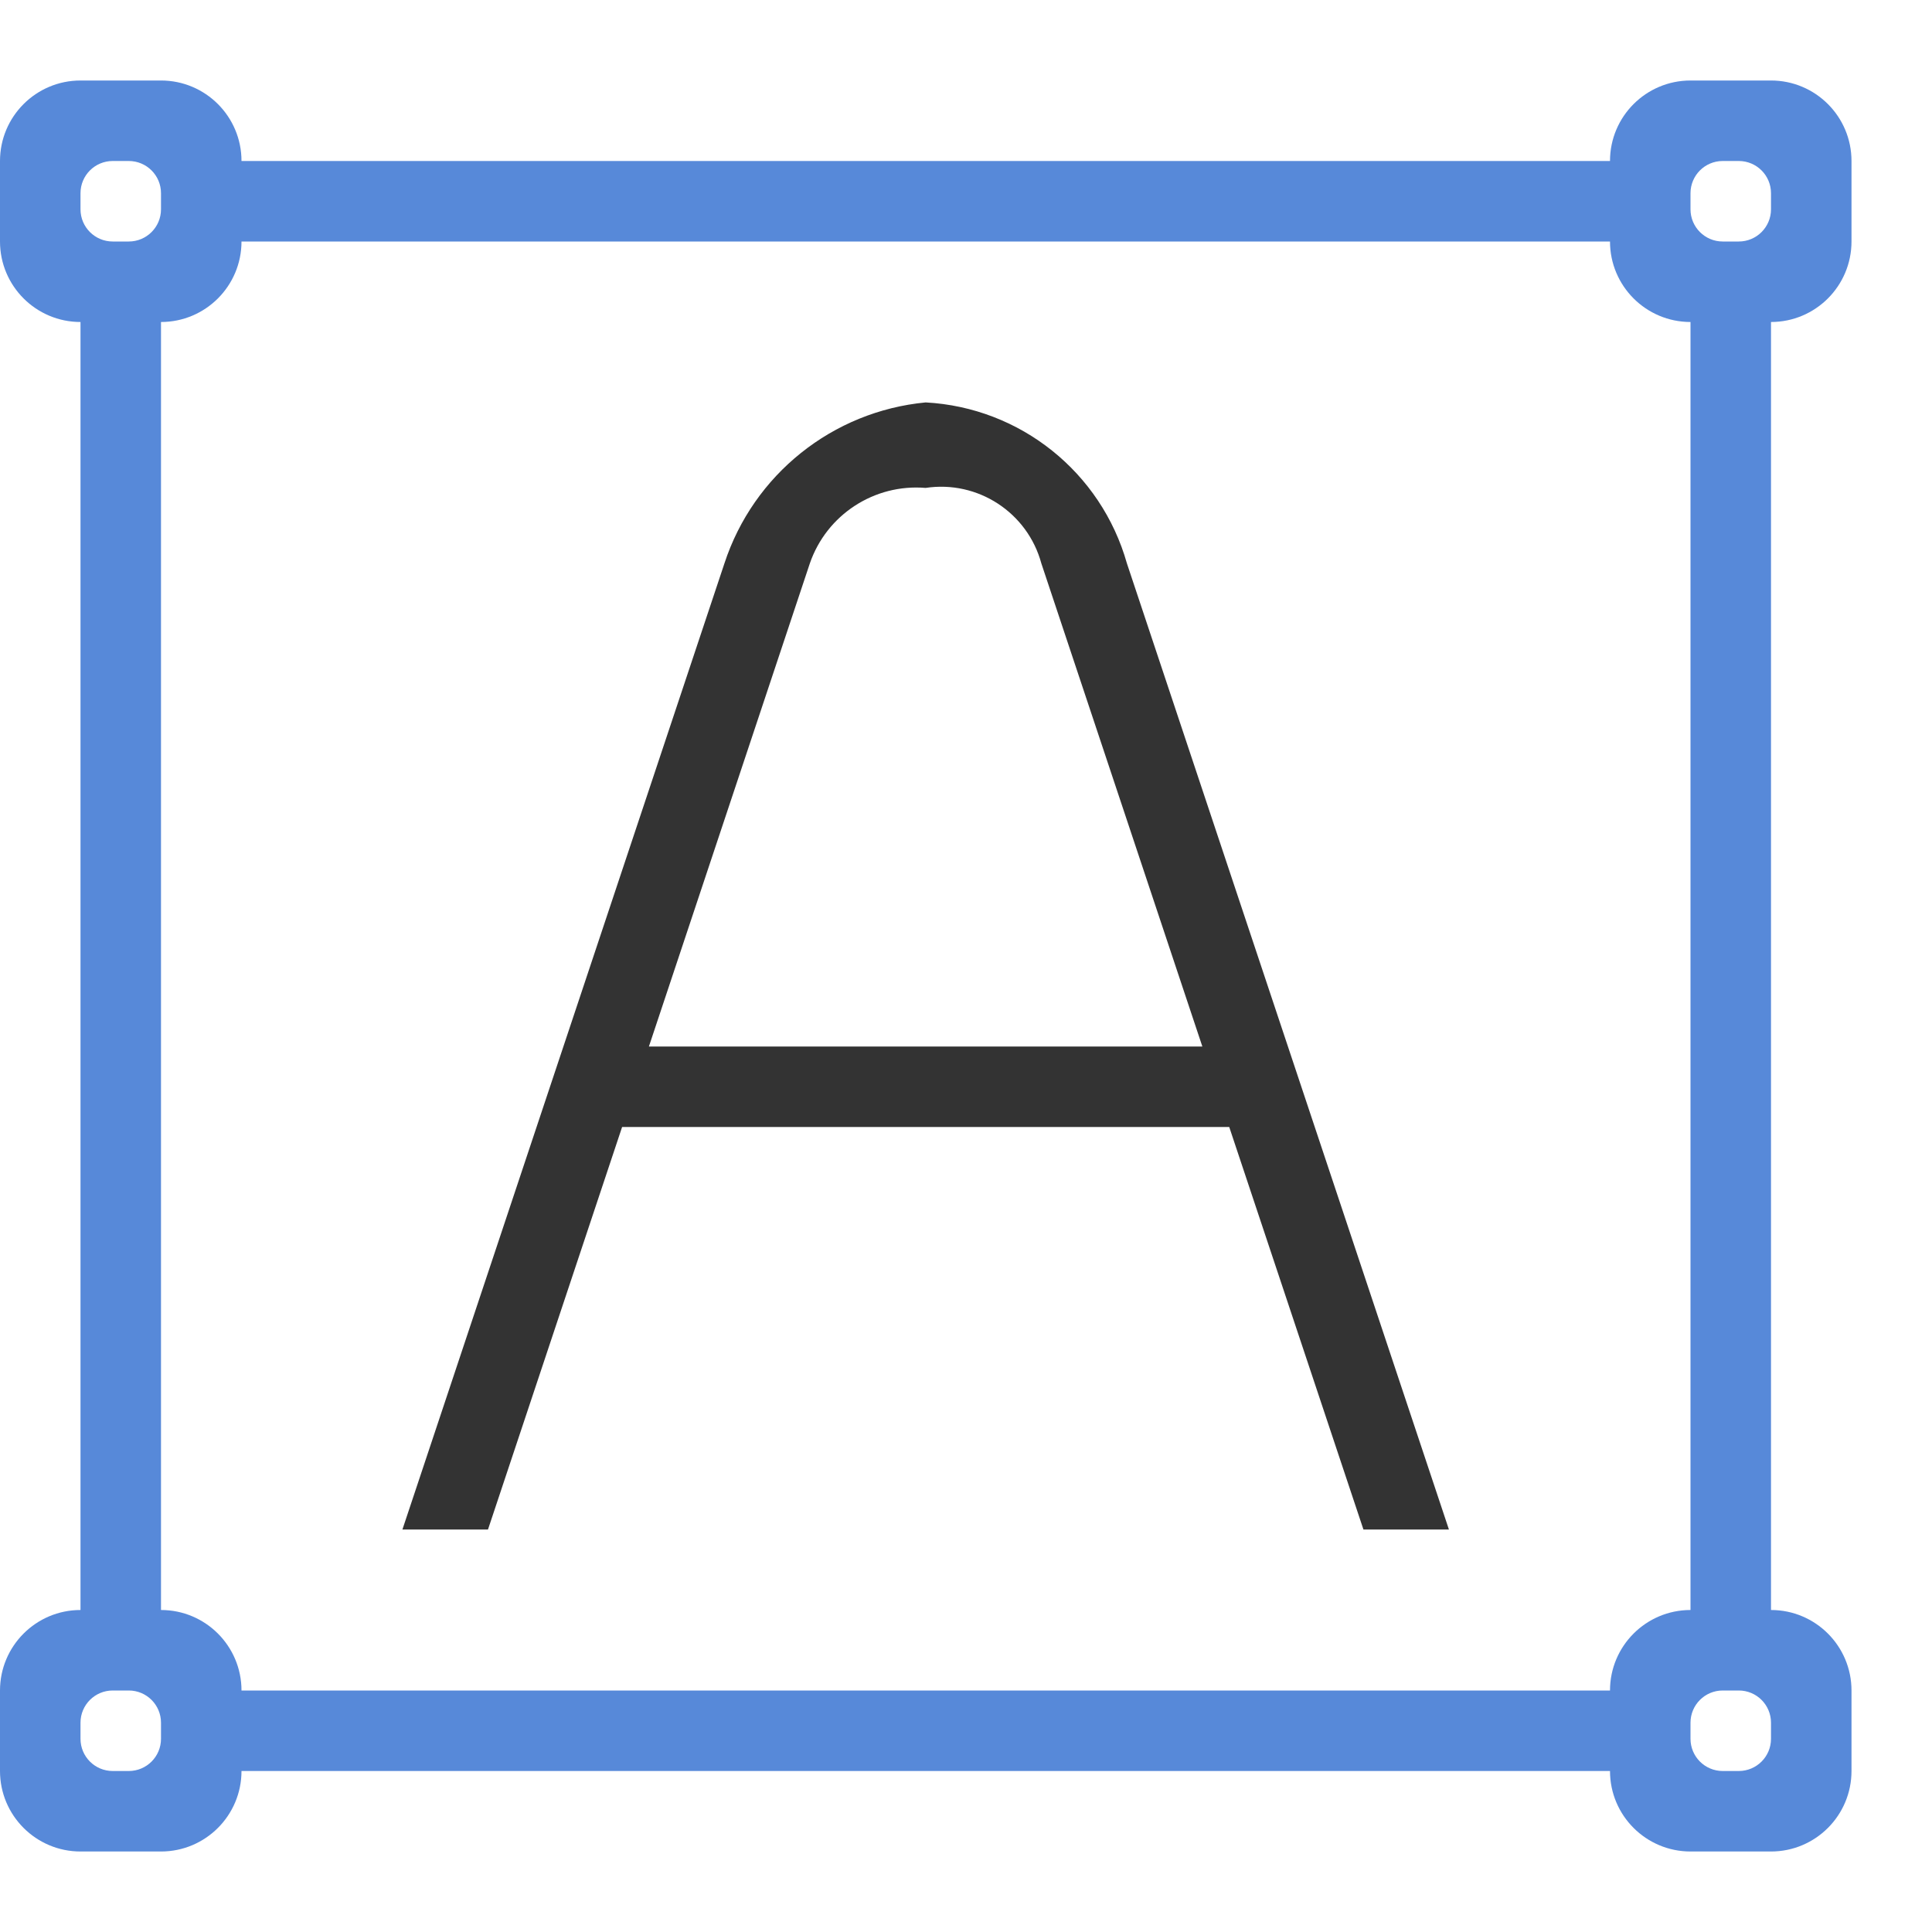
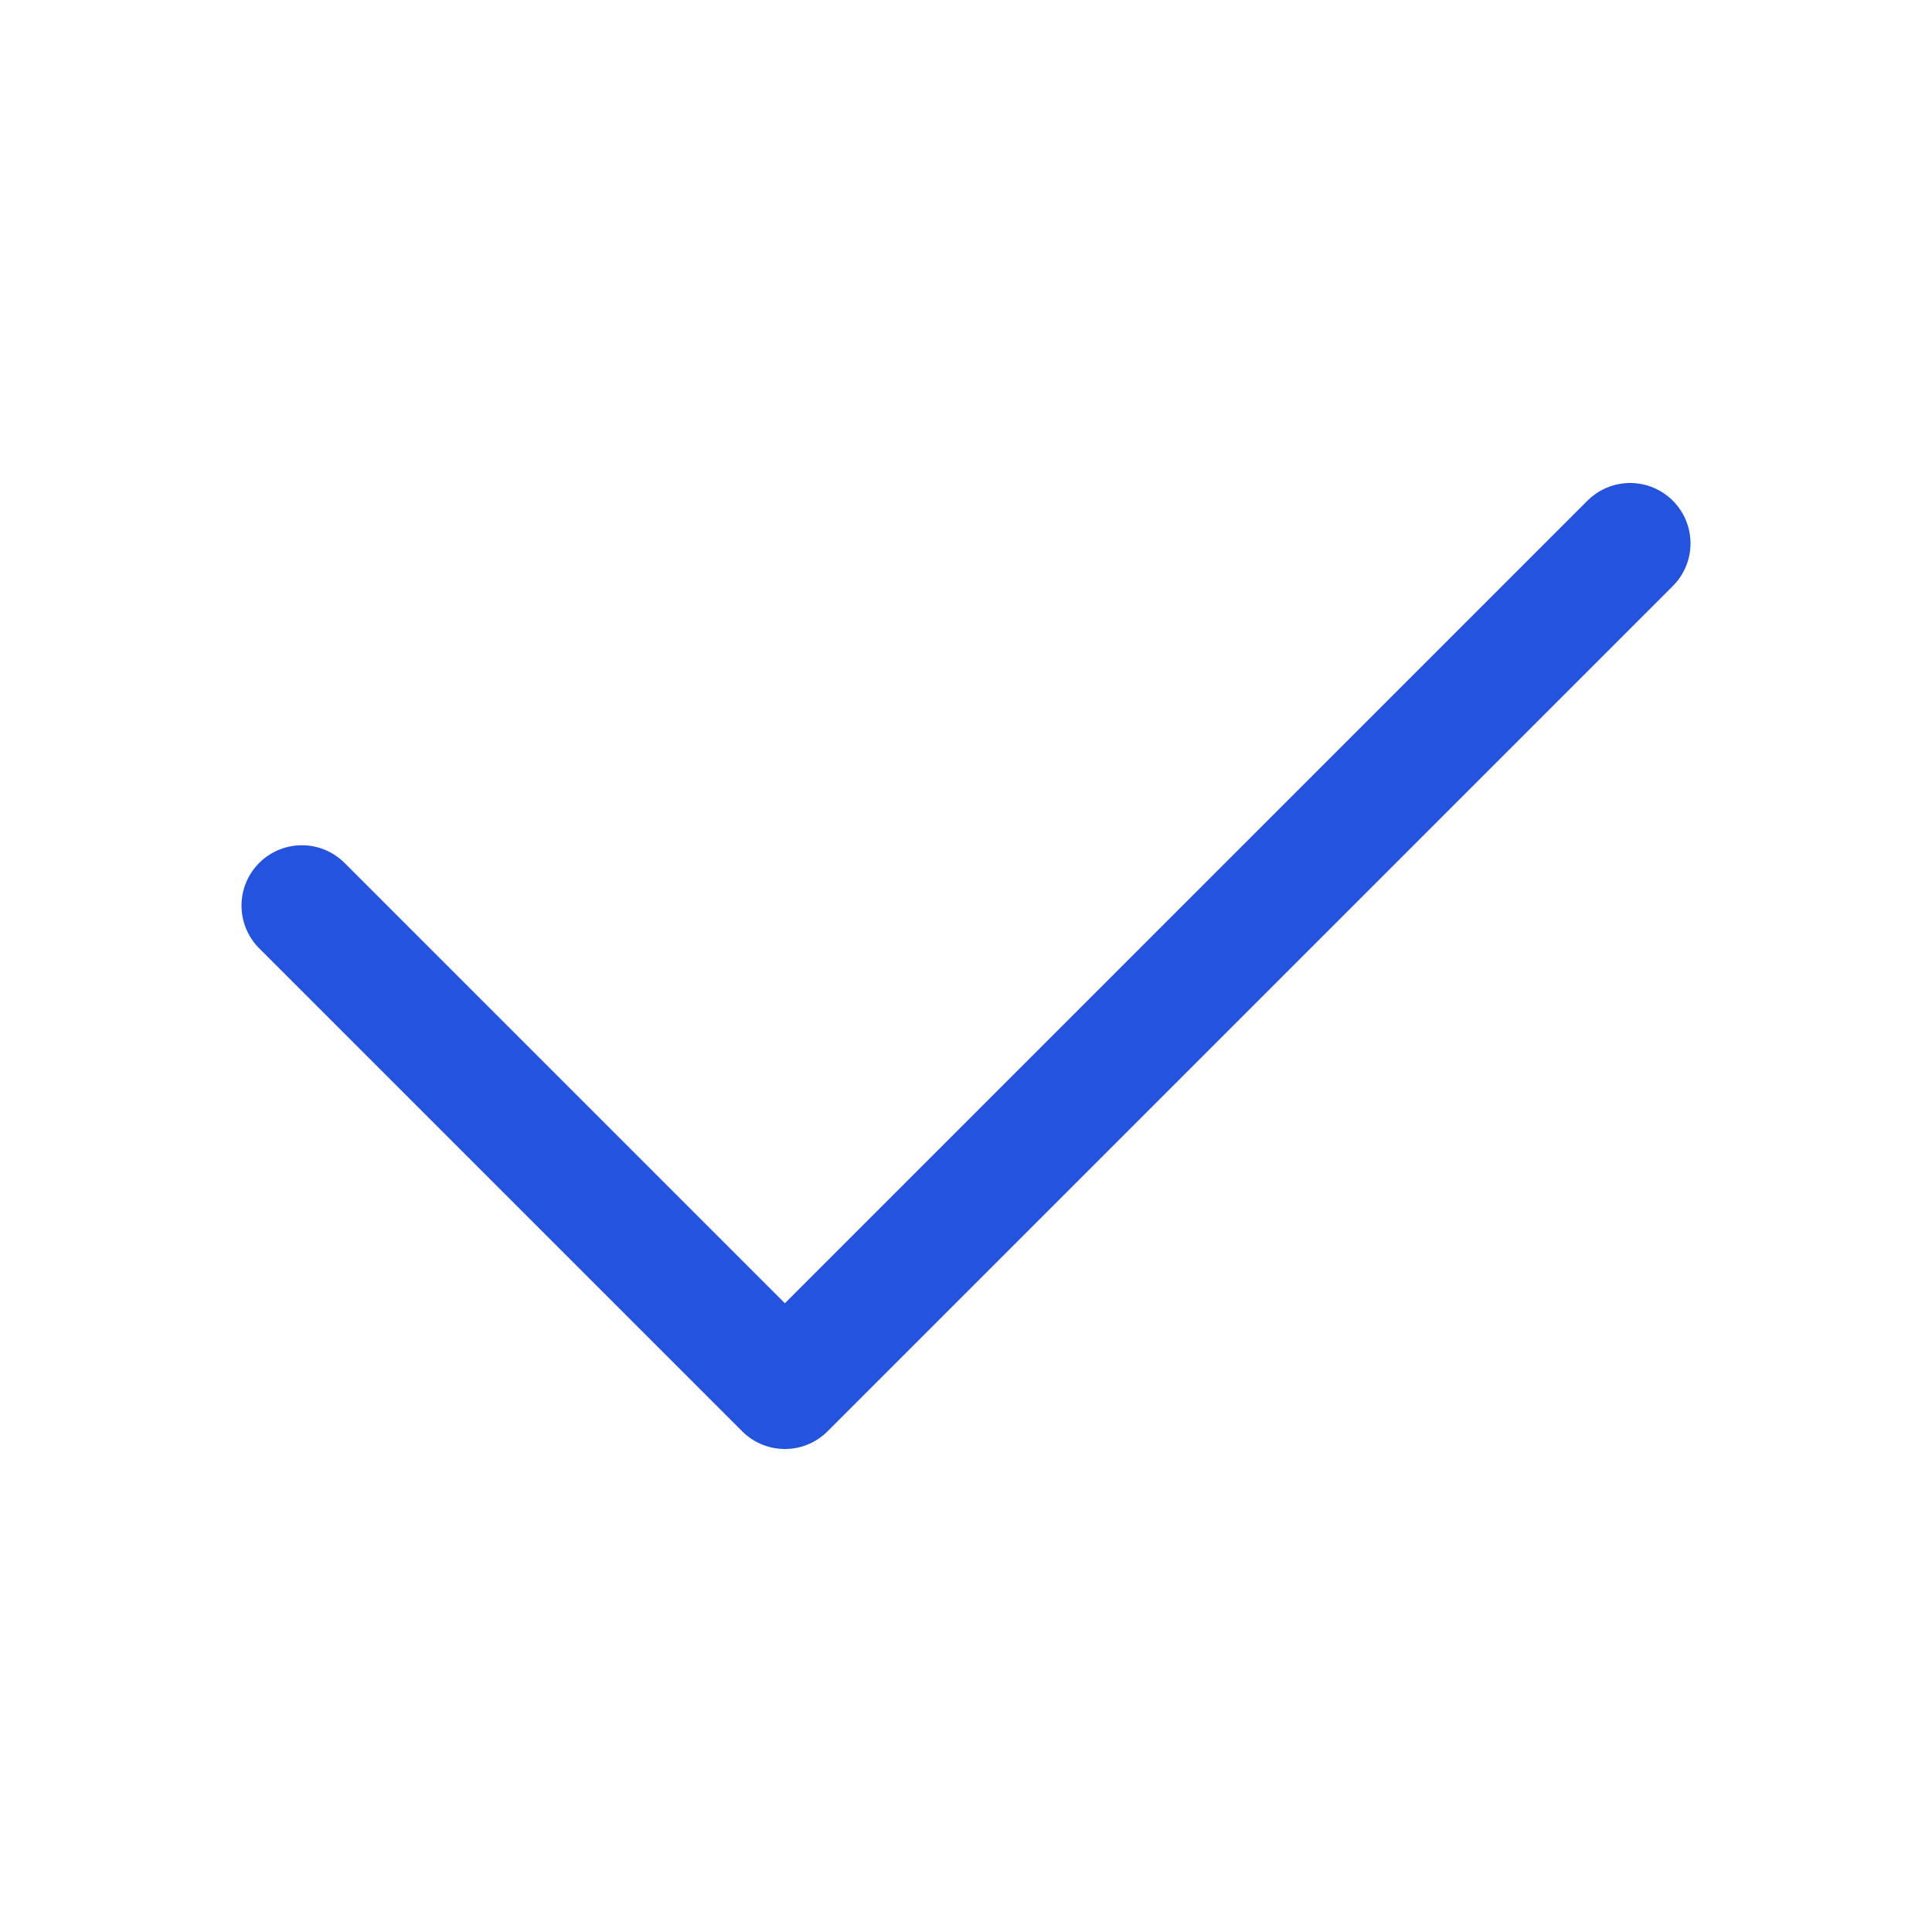
- <svg xmlns="http://www.w3.org/2000/svg" viewBox="0 0 24 24">
-   <defs>
-     <style type="text/css">.skinbaseDark,.skinthemeDark{fill-rule:evenodd;}.skinbaseDark{opacity:0.8;}.skinthemeDark{fill:#5789d9;}</style>
-   </defs>
-   <path class="skinbaseDark" d="M17.999,19H16.937L15.27,14H7.728L6.062,19H4.999L8.999,6.999h0a2.922,2.922,0,0,1,2.5-2,2.752,2.752,0,0,1,2.5,2h0ZM12.936,6.999a1.29,1.29,0,0,0-1.438-.938,1.398,1.398,0,0,0-1.438.938h0L8.061,13h6.875L12.936,6.999h0Z" />
-   <path class="skinthemeDark" d="M23,21v1a1,1,0,0,1-1,1H21a1,1,0,0,1-1-1H3a1,1,0,0,1-1,1H1a1,1,0,0,1-1-1V21a1,1,0,0,1,1-1V4A1,1,0,0,1,0,3V2A1,1,0,0,1,1,1H2A1,1,0,0,1,3,2H20a1,1,0,0,1,1-1h1a1,1,0,0,1,1,1V3a1,1,0,0,1-1,1V20A1,1,0,0,1,23,21ZM1,21.6a.4.4,0,0,0,.4.4h.2a.4.4,0,0,0,.4-.4v-.2a.4.4,0,0,0-.4-.4H1.4a.4.4,0,0,0-.4.4ZM2,2.4A.4.4,0,0,0,1.6,2H1.4a.4.4,0,0,0-.4.4v.2a.4.4,0,0,0,.4.4h.2A.4.4,0,0,0,2,2.6ZM20,3H3A1,1,0,0,1,2,4V20a1,1,0,0,1,1,1H20a1,1,0,0,1,1-1V4A1,1,0,0,1,20,3Zm2-.6a.4.4,0,0,0-.4-.4h-.2a.4.4,0,0,0-.4.4v.2a.4.4,0,0,0,.4.4h.2a.4.4,0,0,0,.4-.4ZM21.6,21h-.2a.4.4,0,0,0-.4.4v.2a.4.4,0,0,0,.4.4h.2a.4.4,0,0,0,.4-.4v-.2A.4.4,0,0,0,21.6,21Z" />
+ <svg xmlns="http://www.w3.org/2000/svg" width="16" height="16" viewBox="0 0 16 16" fill="none">
+   <path d="M2.5 7.5L6.5 11.5L13.5 4.5" stroke="#2453DE" stroke-linecap="round" stroke-linejoin="round" />
</svg>
